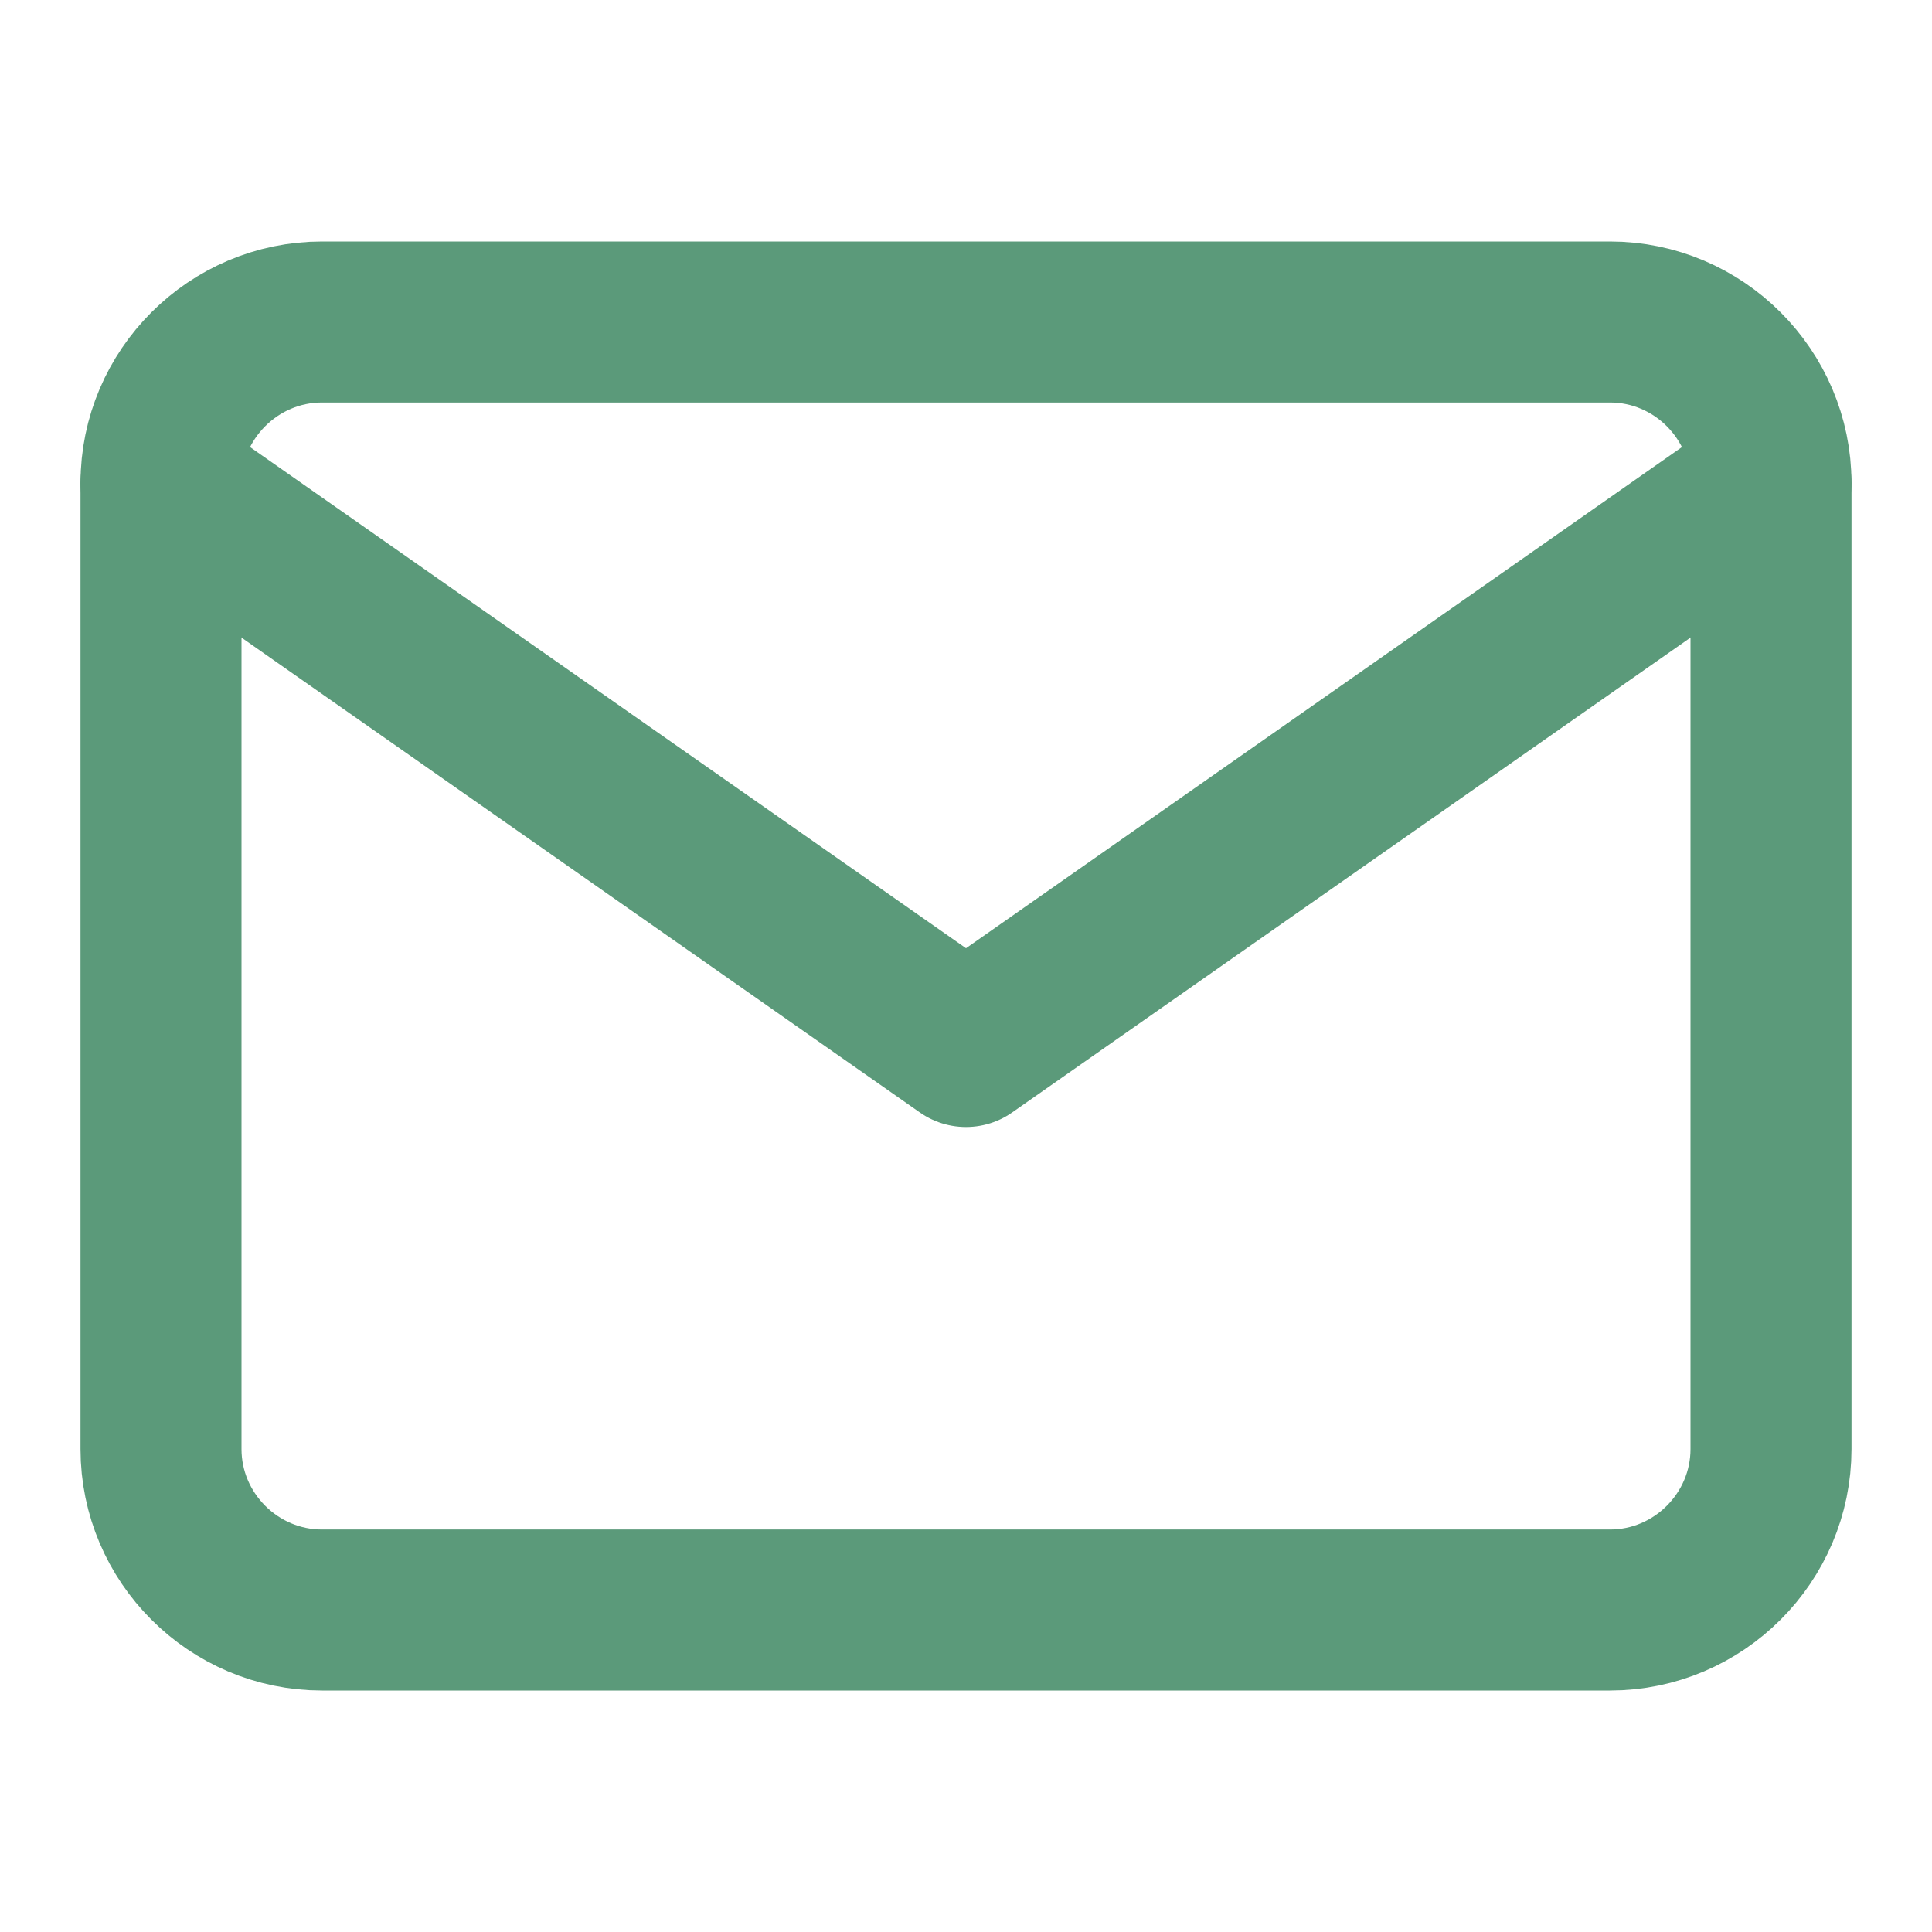
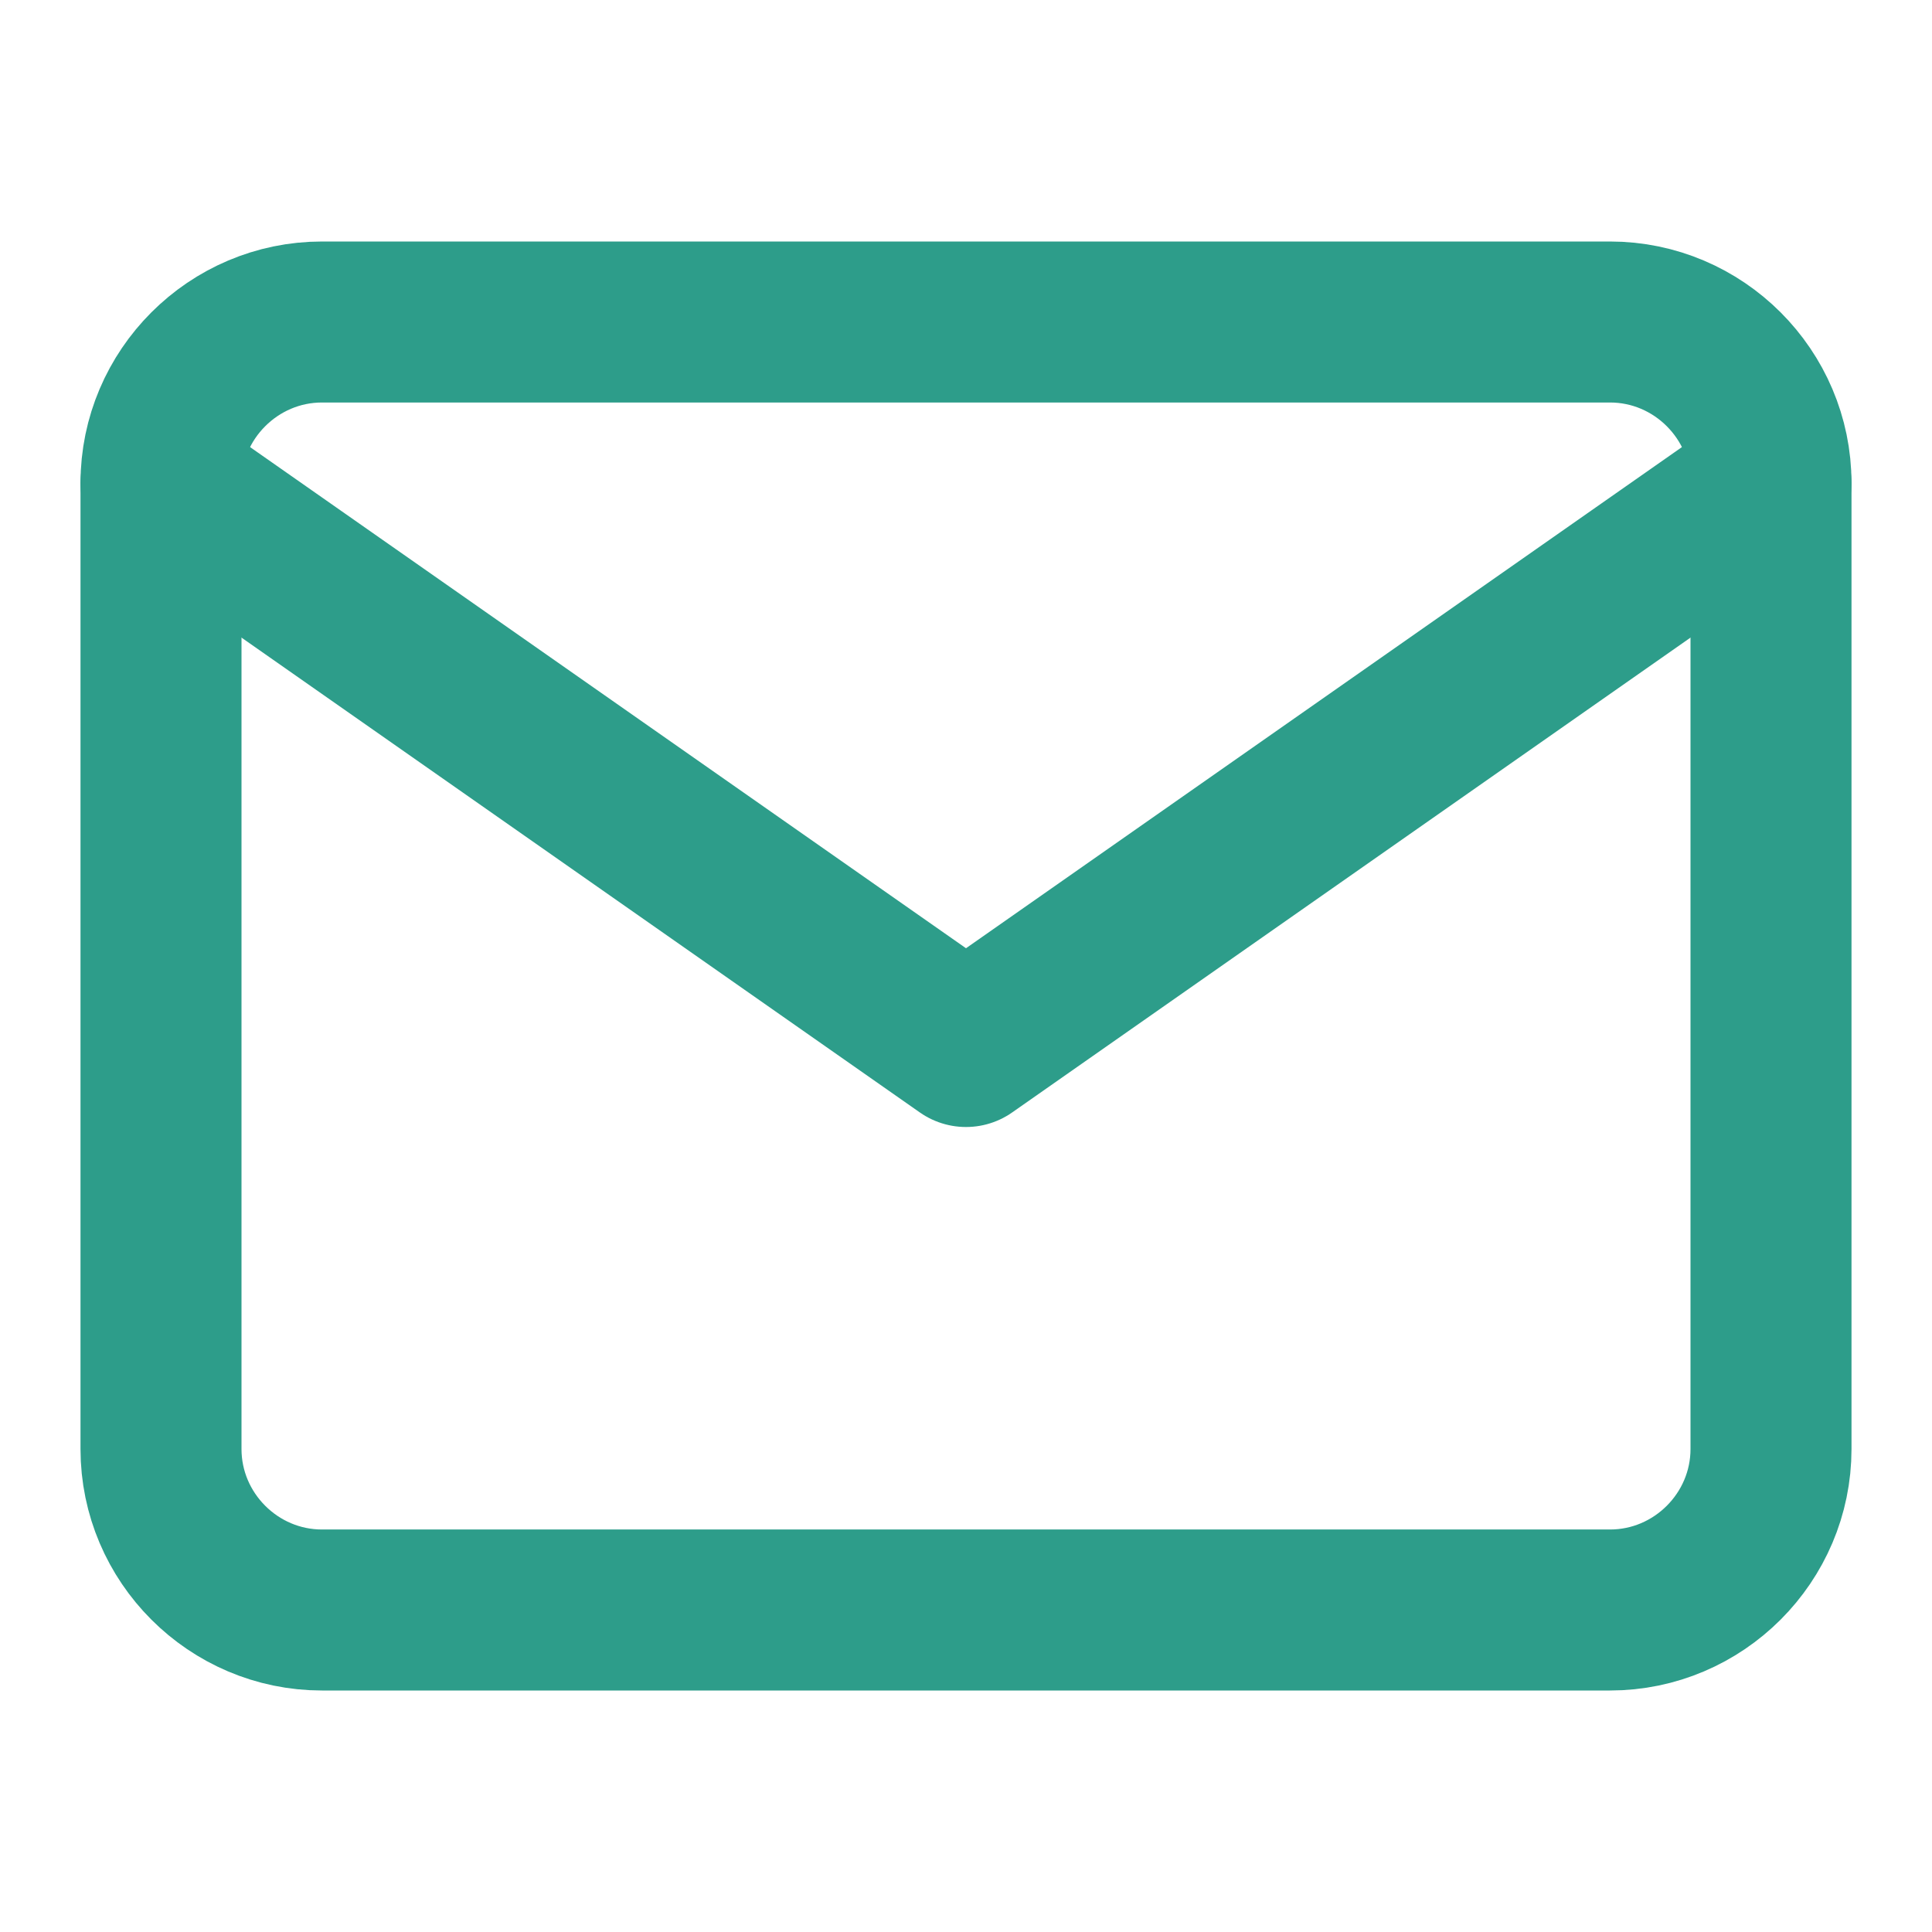
- <svg xmlns="http://www.w3.org/2000/svg" viewBox="0 0 24 24" fill="none" stroke="#5B9A7A" stroke-width="2" stroke-linecap="round" stroke-linejoin="round">
+ <svg xmlns="http://www.w3.org/2000/svg" viewBox="0 0 24 24" fill="none" stroke="#2D9D8A" stroke-width="2" stroke-linecap="round" stroke-linejoin="round">
  <path d="M4 4h16c1.1 0 2 .9 2 2v12c0 1.1-.9 2-2 2H4c-1.1 0-2-.9-2-2V6c0-1.1.9-2 2-2z" />
  <polyline points="22 6 12 13 2 6" />
</svg>
